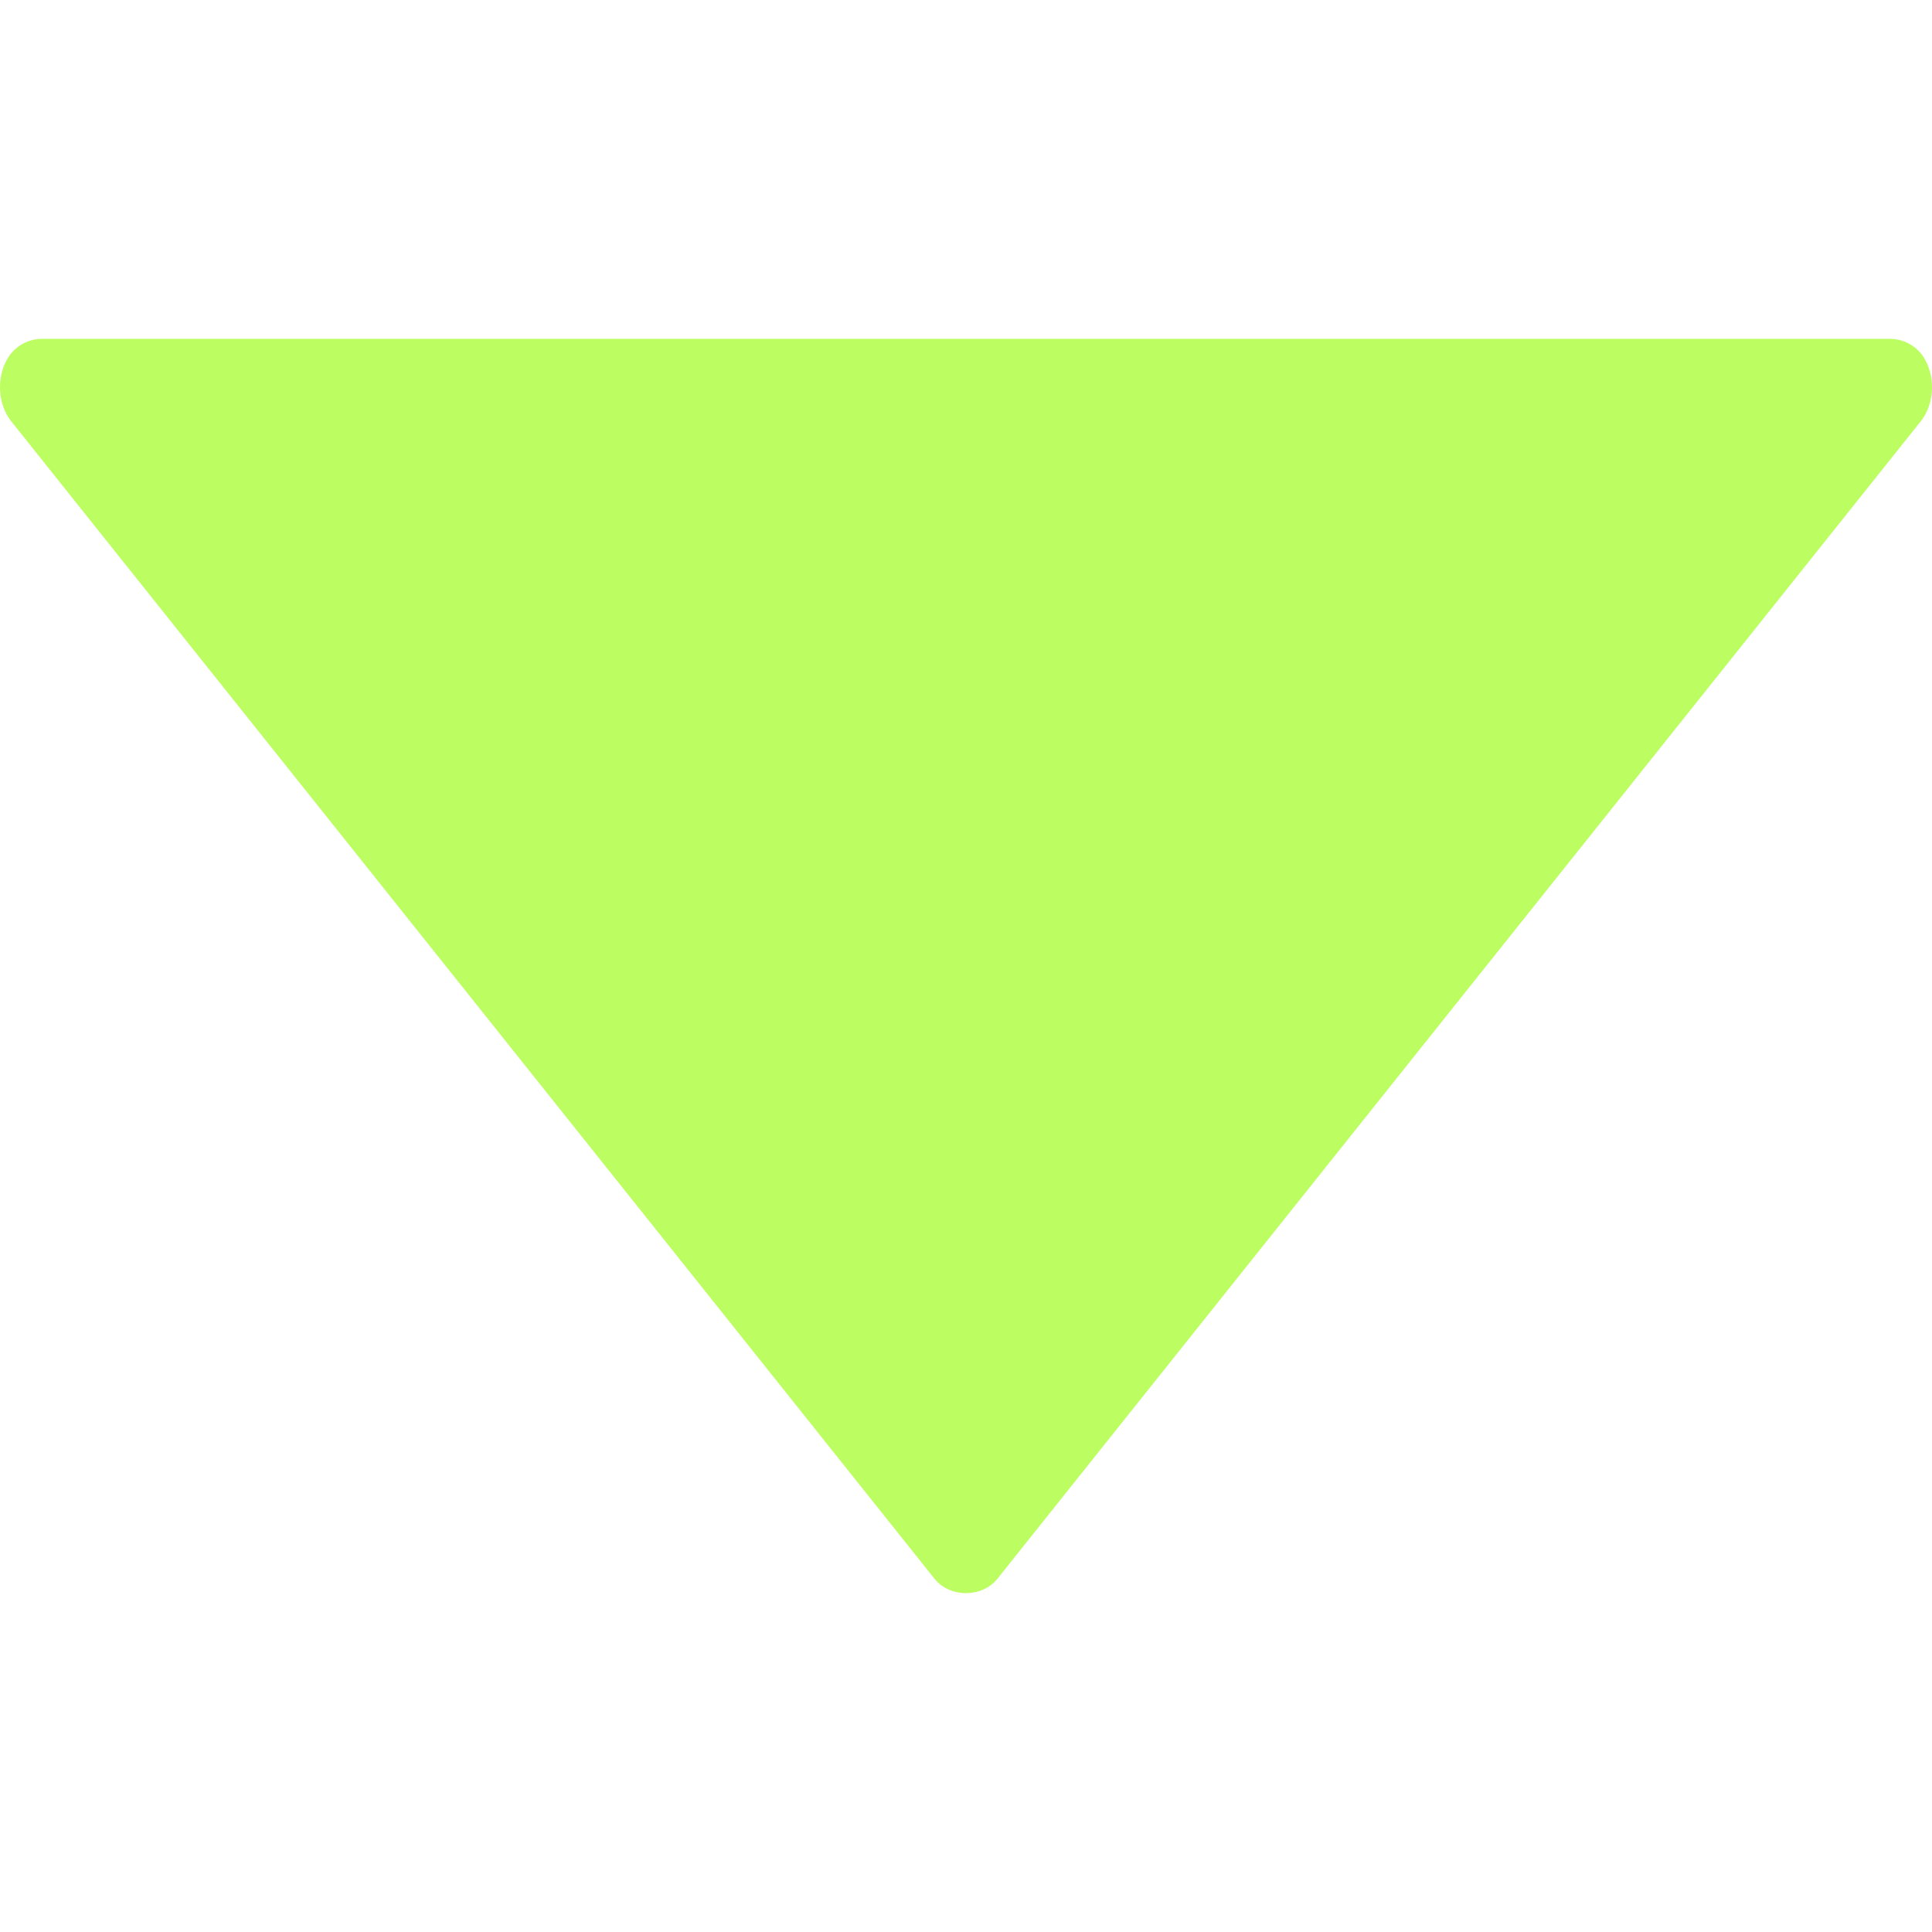
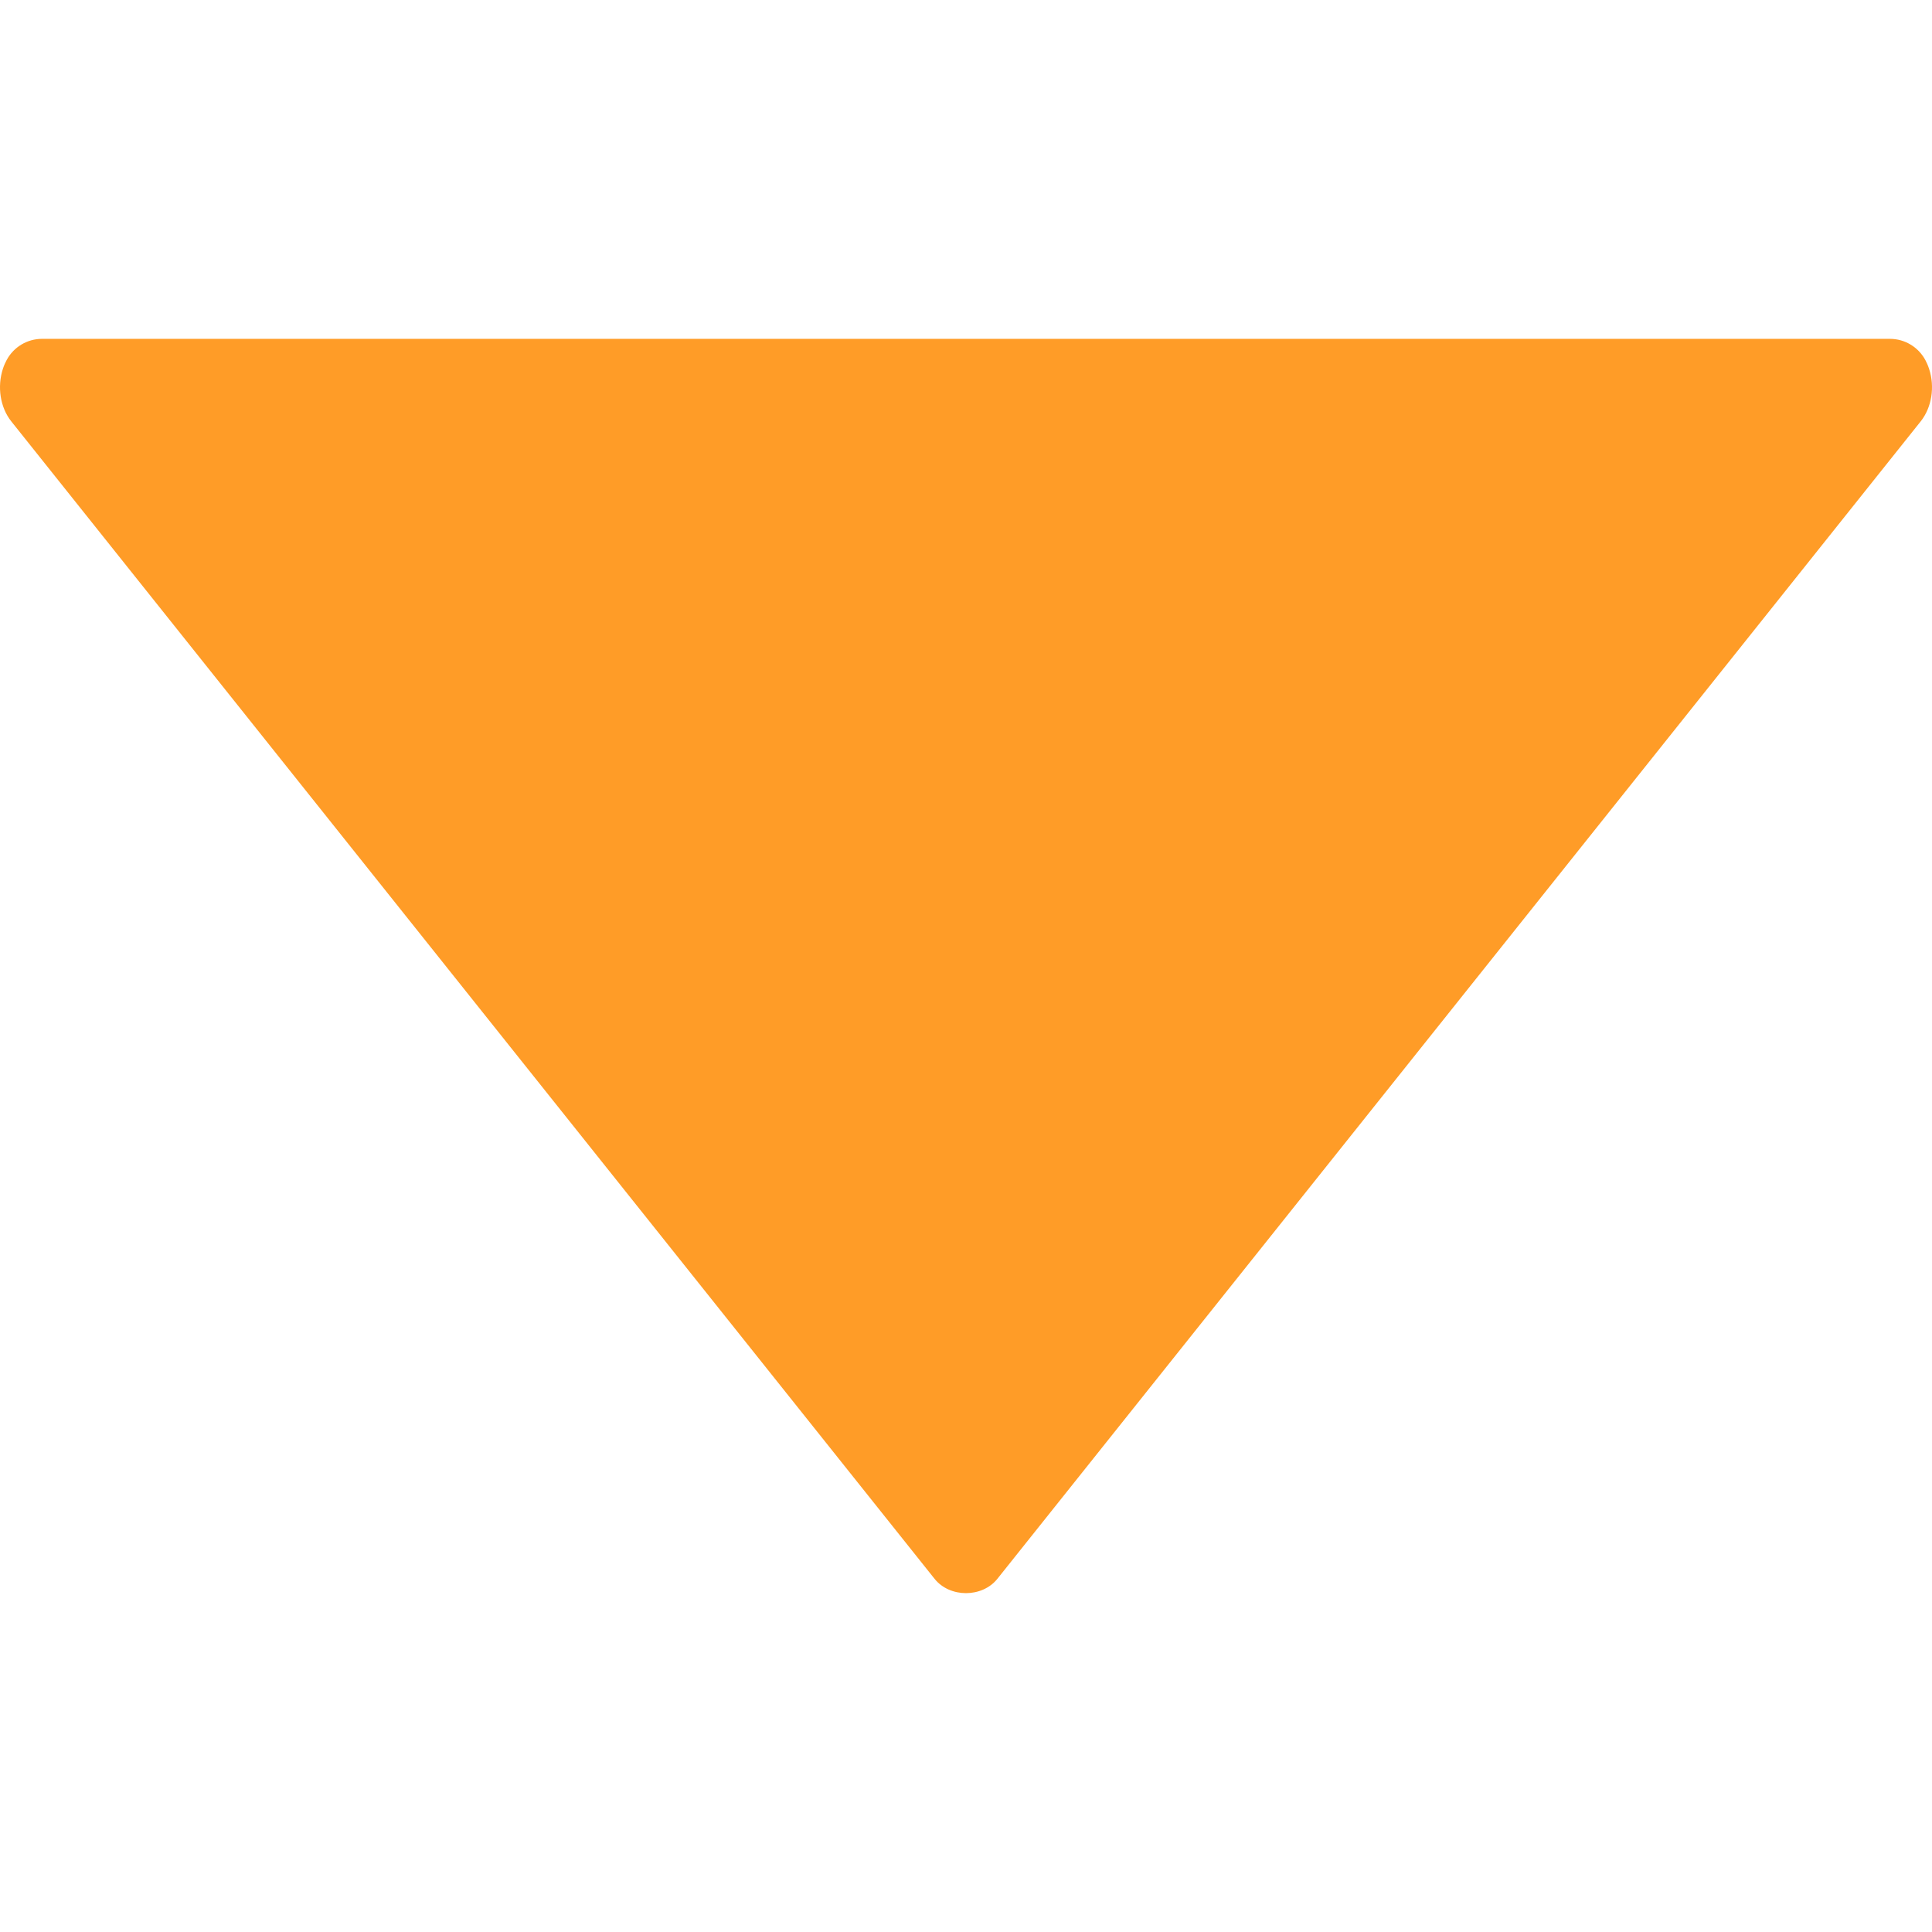
- <svg xmlns="http://www.w3.org/2000/svg" fill="#BCFE62" version="1.1" id="Capa_1" width="800px" height="800px" viewBox="0 0 96.154 96.154" xml:space="preserve">
+ <svg xmlns="http://www.w3.org/2000/svg" fill="#FF9C27" version="1.1" id="Capa_1" width="800px" height="800px" viewBox="0 0 96.154 96.154" xml:space="preserve">
  <g id="SVGRepo_bgCarrier" stroke-width="0" />
  <g id="SVGRepo_tracerCarrier" stroke-linecap="round" stroke-linejoin="round" />
  <g id="SVGRepo_iconCarrier">
    <g>
      <path d="M0.561,20.971l45.951,57.605c0.76,0.951,2.367,0.951,3.127,0l45.956-57.609c0.547-0.689,0.709-1.716,0.414-2.61 c-0.061-0.187-0.129-0.33-0.186-0.437c-0.351-0.65-1.025-1.056-1.765-1.056H2.093c-0.736,0-1.414,0.405-1.762,1.056 c-0.059,0.109-0.127,0.253-0.184,0.426C-0.15,19.251,0.011,20.28,0.561,20.971z" />
    </g>
  </g>
</svg>
